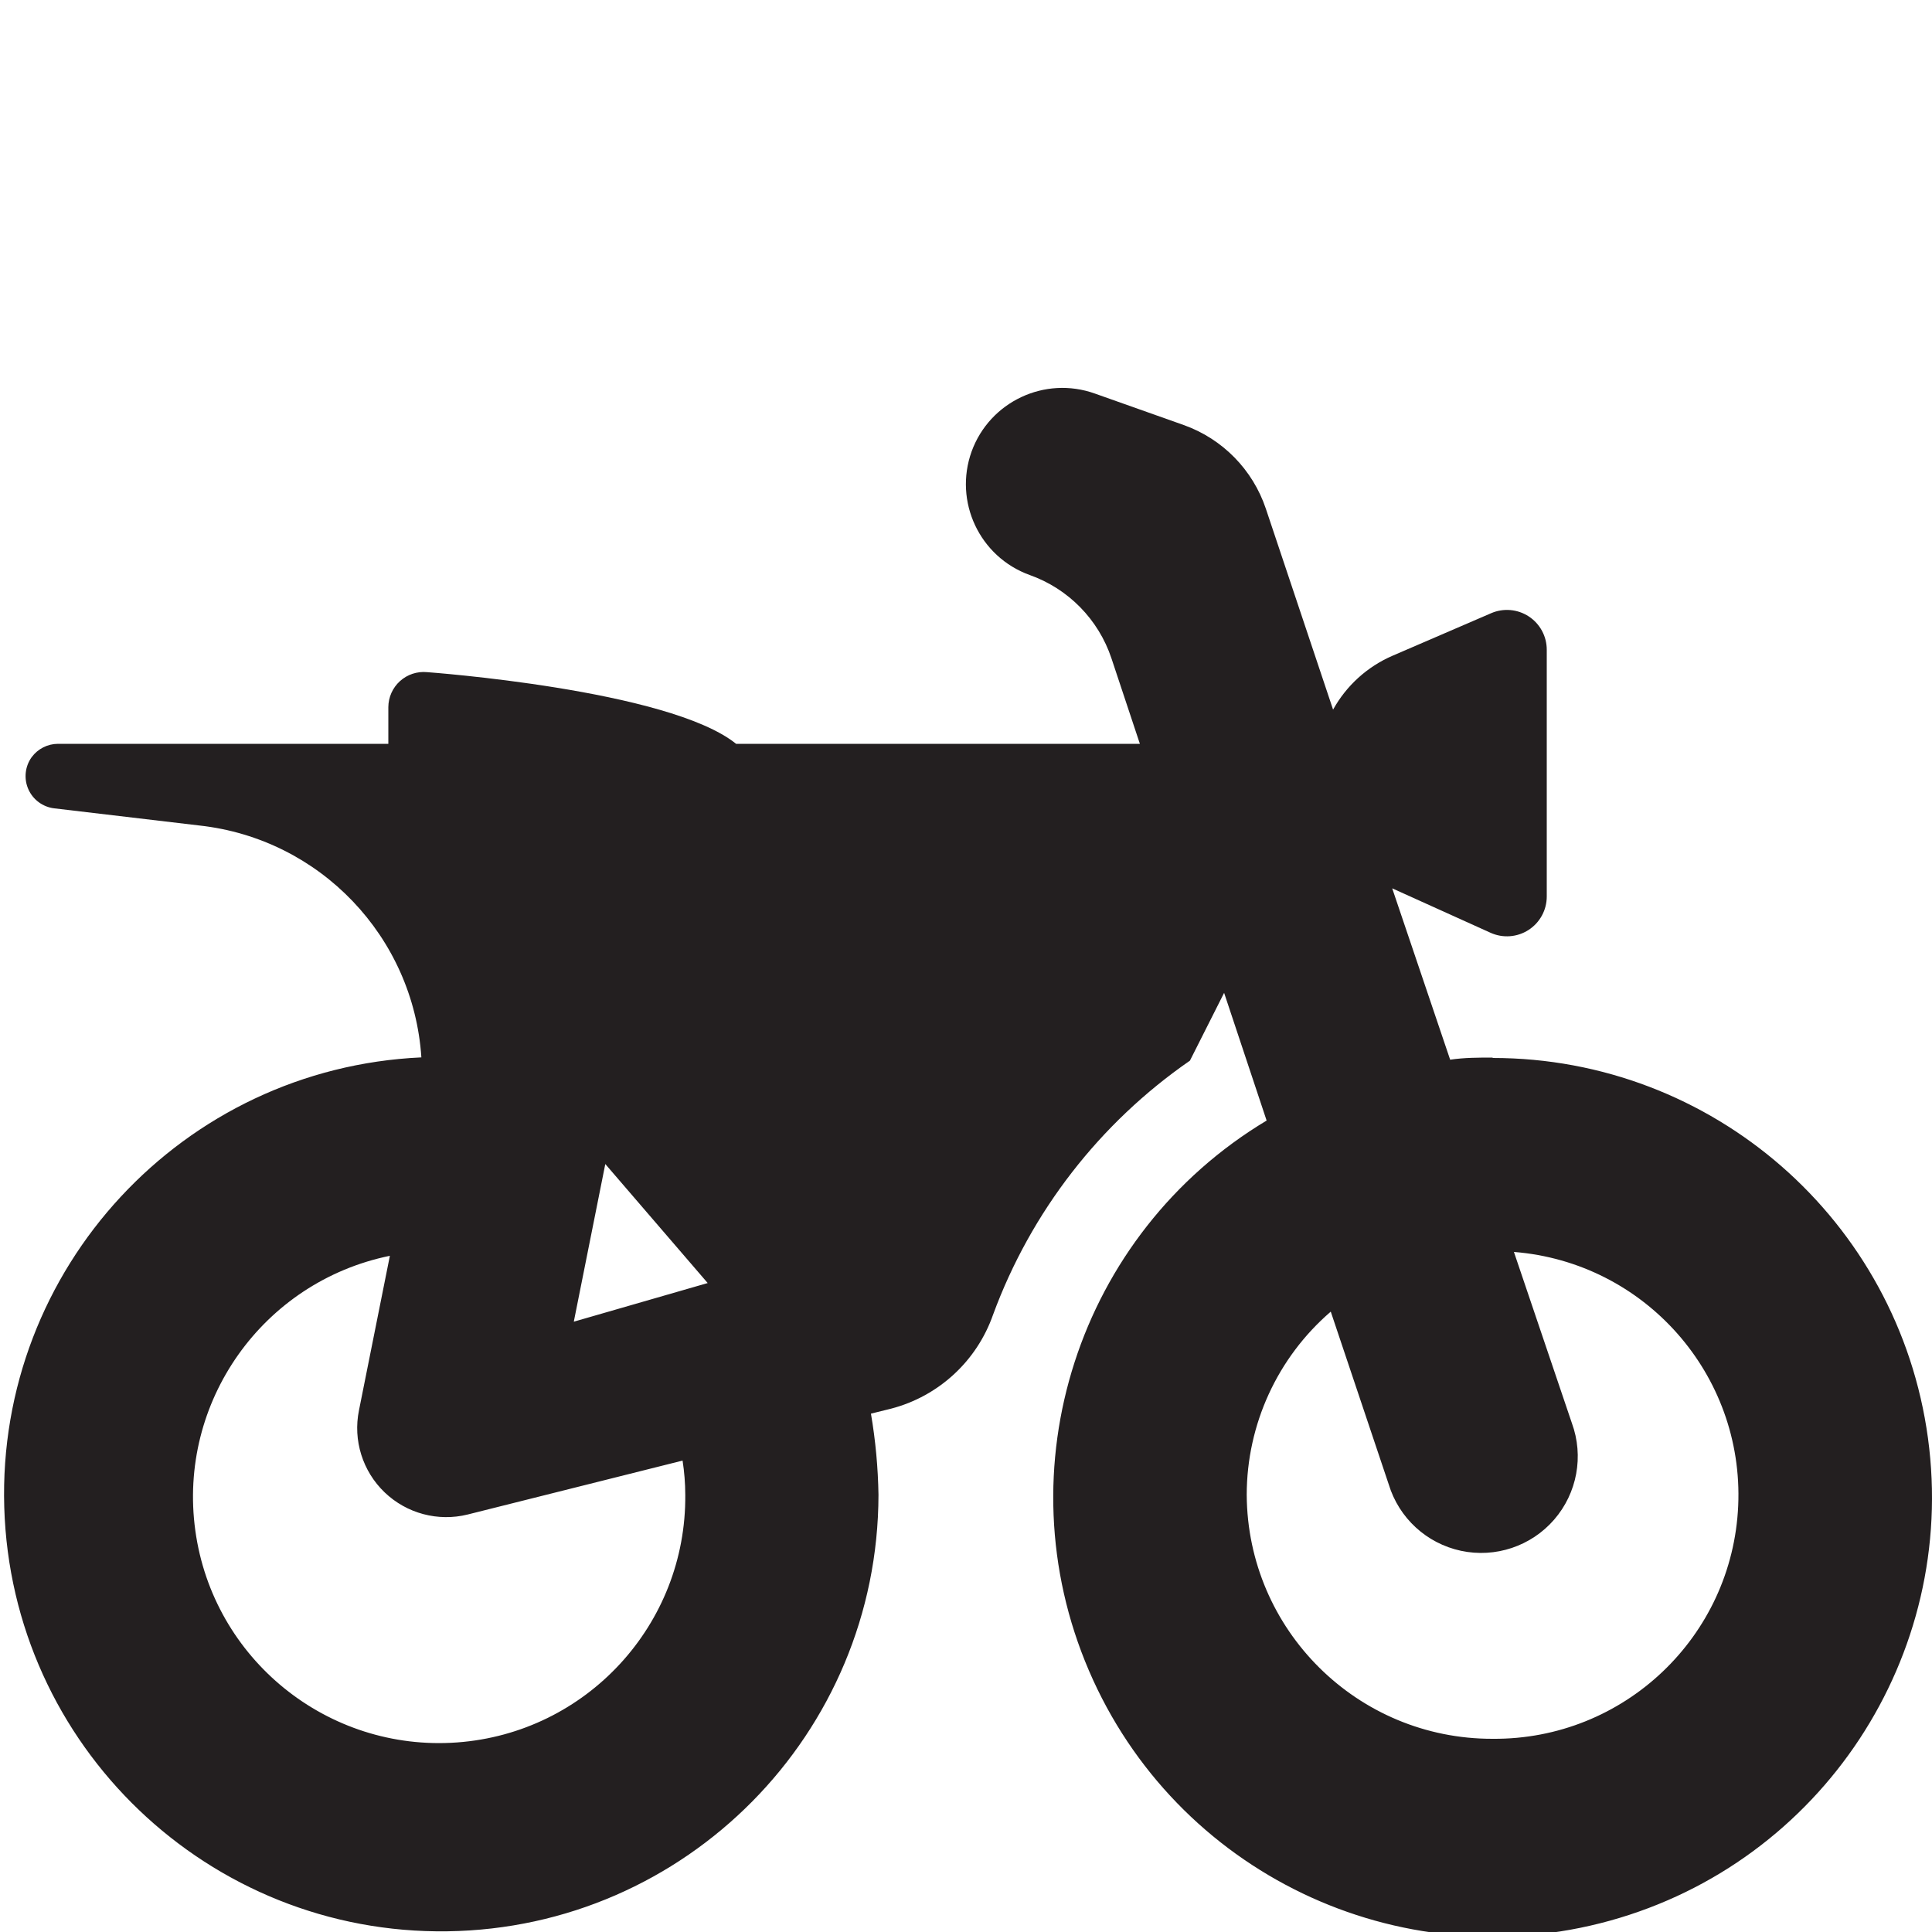
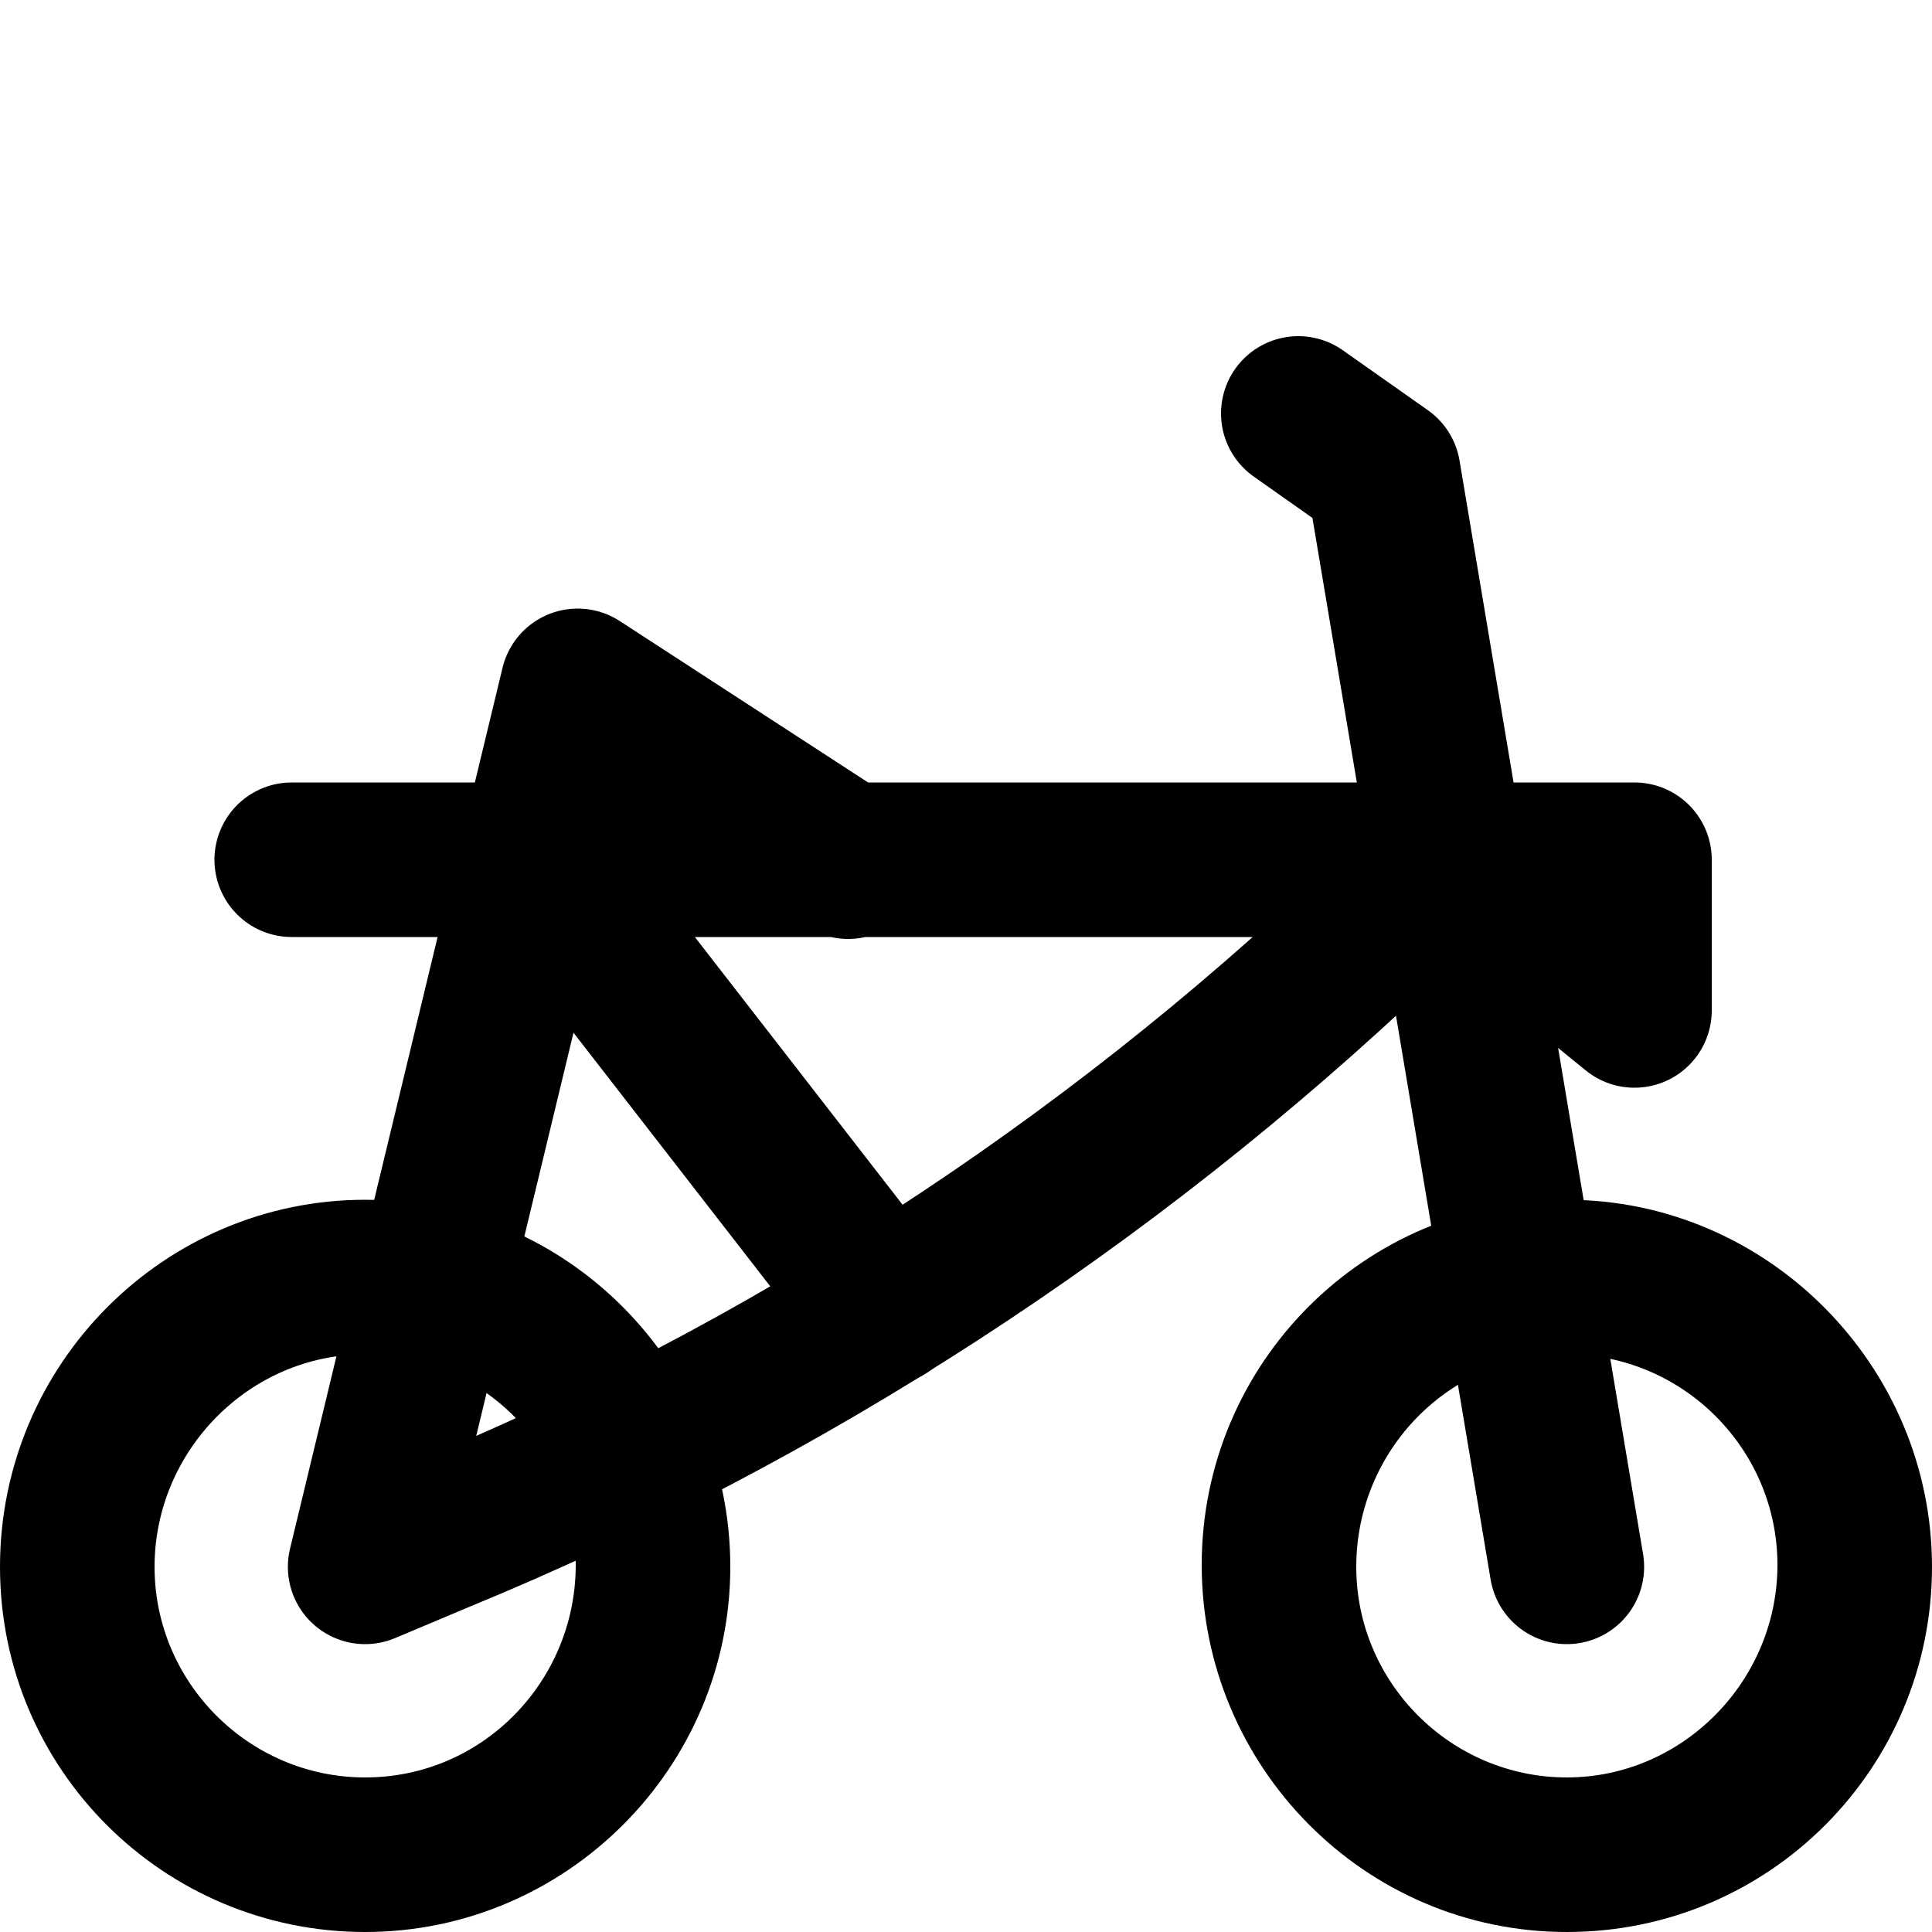
- <svg xmlns="http://www.w3.org/2000/svg" id="Layer_1" data-name="Layer 1" viewBox="0 0 100 100">
-   <defs>
-     <style>.cls-1{fill:#231f20;}</style>
-   </defs>
-   <path class="cls-1" d="M77.26,54.74c-.74,0-1.47,0-2.2.11l-3-8.87,5.09,2.3a2.06,2.06,0,0,0,2.91-1.88V33.63a2.06,2.06,0,0,0-2.88-1.89l-5.1,2.2A6.44,6.44,0,0,0,69,36.73l-3.48-10.4A6.94,6.94,0,0,0,61.27,22l-4.6-1.63a5,5,0,0,0-6.38,3h0a5,5,0,0,0,3,6.39,6.89,6.89,0,0,1,4.24,4.32L59,38.5H38.1c-3.48-2.81-16-3.71-16-3.71a1.83,1.83,0,0,0-2,1.81v1.9H3a1.7,1.7,0,0,0-1.36.69,1.68,1.68,0,0,0,1.17,2.65l7.53.89a12.93,12.93,0,0,1,11.47,12A22.63,22.63,0,1,0,45.47,77.37a27.58,27.58,0,0,0-.39-4.2l1.05-.26a7.63,7.63,0,0,0,5.27-4.86A27.56,27.56,0,0,1,61.59,54.9l1.77-3.51L65.56,58a22.74,22.74,0,1,0,11.7-3.24ZM31.33,60.25l5.3,6.16-6.93,2Zm4.14,17.12A12.74,12.74,0,1,1,20.18,65l-1.6,8a4.61,4.61,0,0,0,5.63,5.39L35.33,75.6A11.63,11.63,0,0,1,35.47,77.37ZM77.26,90A12.7,12.7,0,0,1,64.53,77.37a12.53,12.53,0,0,1,4.35-9.48l3,8.94a5,5,0,1,0,9.48-3.17l-3-8.86A12.62,12.62,0,0,1,77.26,90Z" />
+ <svg xmlns="http://www.w3.org/2000/svg" version="1.1" id="Layer_1" x="0px" y="0px" viewBox="0 0 100 100" style="enable-background:new 0 0 100 100;" xml:space="preserve">
+   <style type="text/css">
+ 	.st0{fill:#EF5355;}
+ 	.st1{fill:#70C9CB;}
+ 	.st2{fill:#FFE44D;}
+ 	.st3{fill:none;stroke:#000000;stroke-width:8;stroke-linecap:round;stroke-linejoin:round;stroke-miterlimit:10;}
+ 	.st4{fill:none;stroke:#000000;stroke-width:8;stroke-linecap:round;stroke-miterlimit:10;}
+ </style>
+   <g>
+     <path d="M81.1,70.1c6,0,10.9,4.9,10.9,10.9S87.1,92,81.1,92s-10.9-4.9-10.9-10.9S75,70.1,81.1,70.1 M81.1,62.1   c-10.5,0-18.9,8.5-18.9,18.9S70.6,100,81.1,100S100,91.5,100,81.1S91.5,62.1,81.1,62.1L81.1,62.1z" />
+   </g>
+   <g>
+     <path d="M18.9,70.1c6,0,10.9,4.9,10.9,10.9S25,92,18.9,92C12.9,92,8,87.1,8,81.1S12.9,70.1,18.9,70.1 M18.9,62.1   C8.5,62.1,0,70.6,0,81.1S8.5,100,18.9,100s18.9-8.5,18.9-18.9S29.4,62.1,18.9,62.1L18.9,62.1z" />
+   </g>
+   <polyline class="st3" points="81.1,81.1 71.6,24.5 67.2,21.4 " />
+   <path class="st3" d="M15.1,44.5h69.5v7.8l-9.6-7.8l-3.6,3.4C57.2,61.4,40.7,72.1,22.7,79.5l-3.8,1.6l11-45.6l14,9.1" />
+   <line class="st3" x1="27.8" y1="44.5" x2="45.8" y2="67.7" />
</svg>
